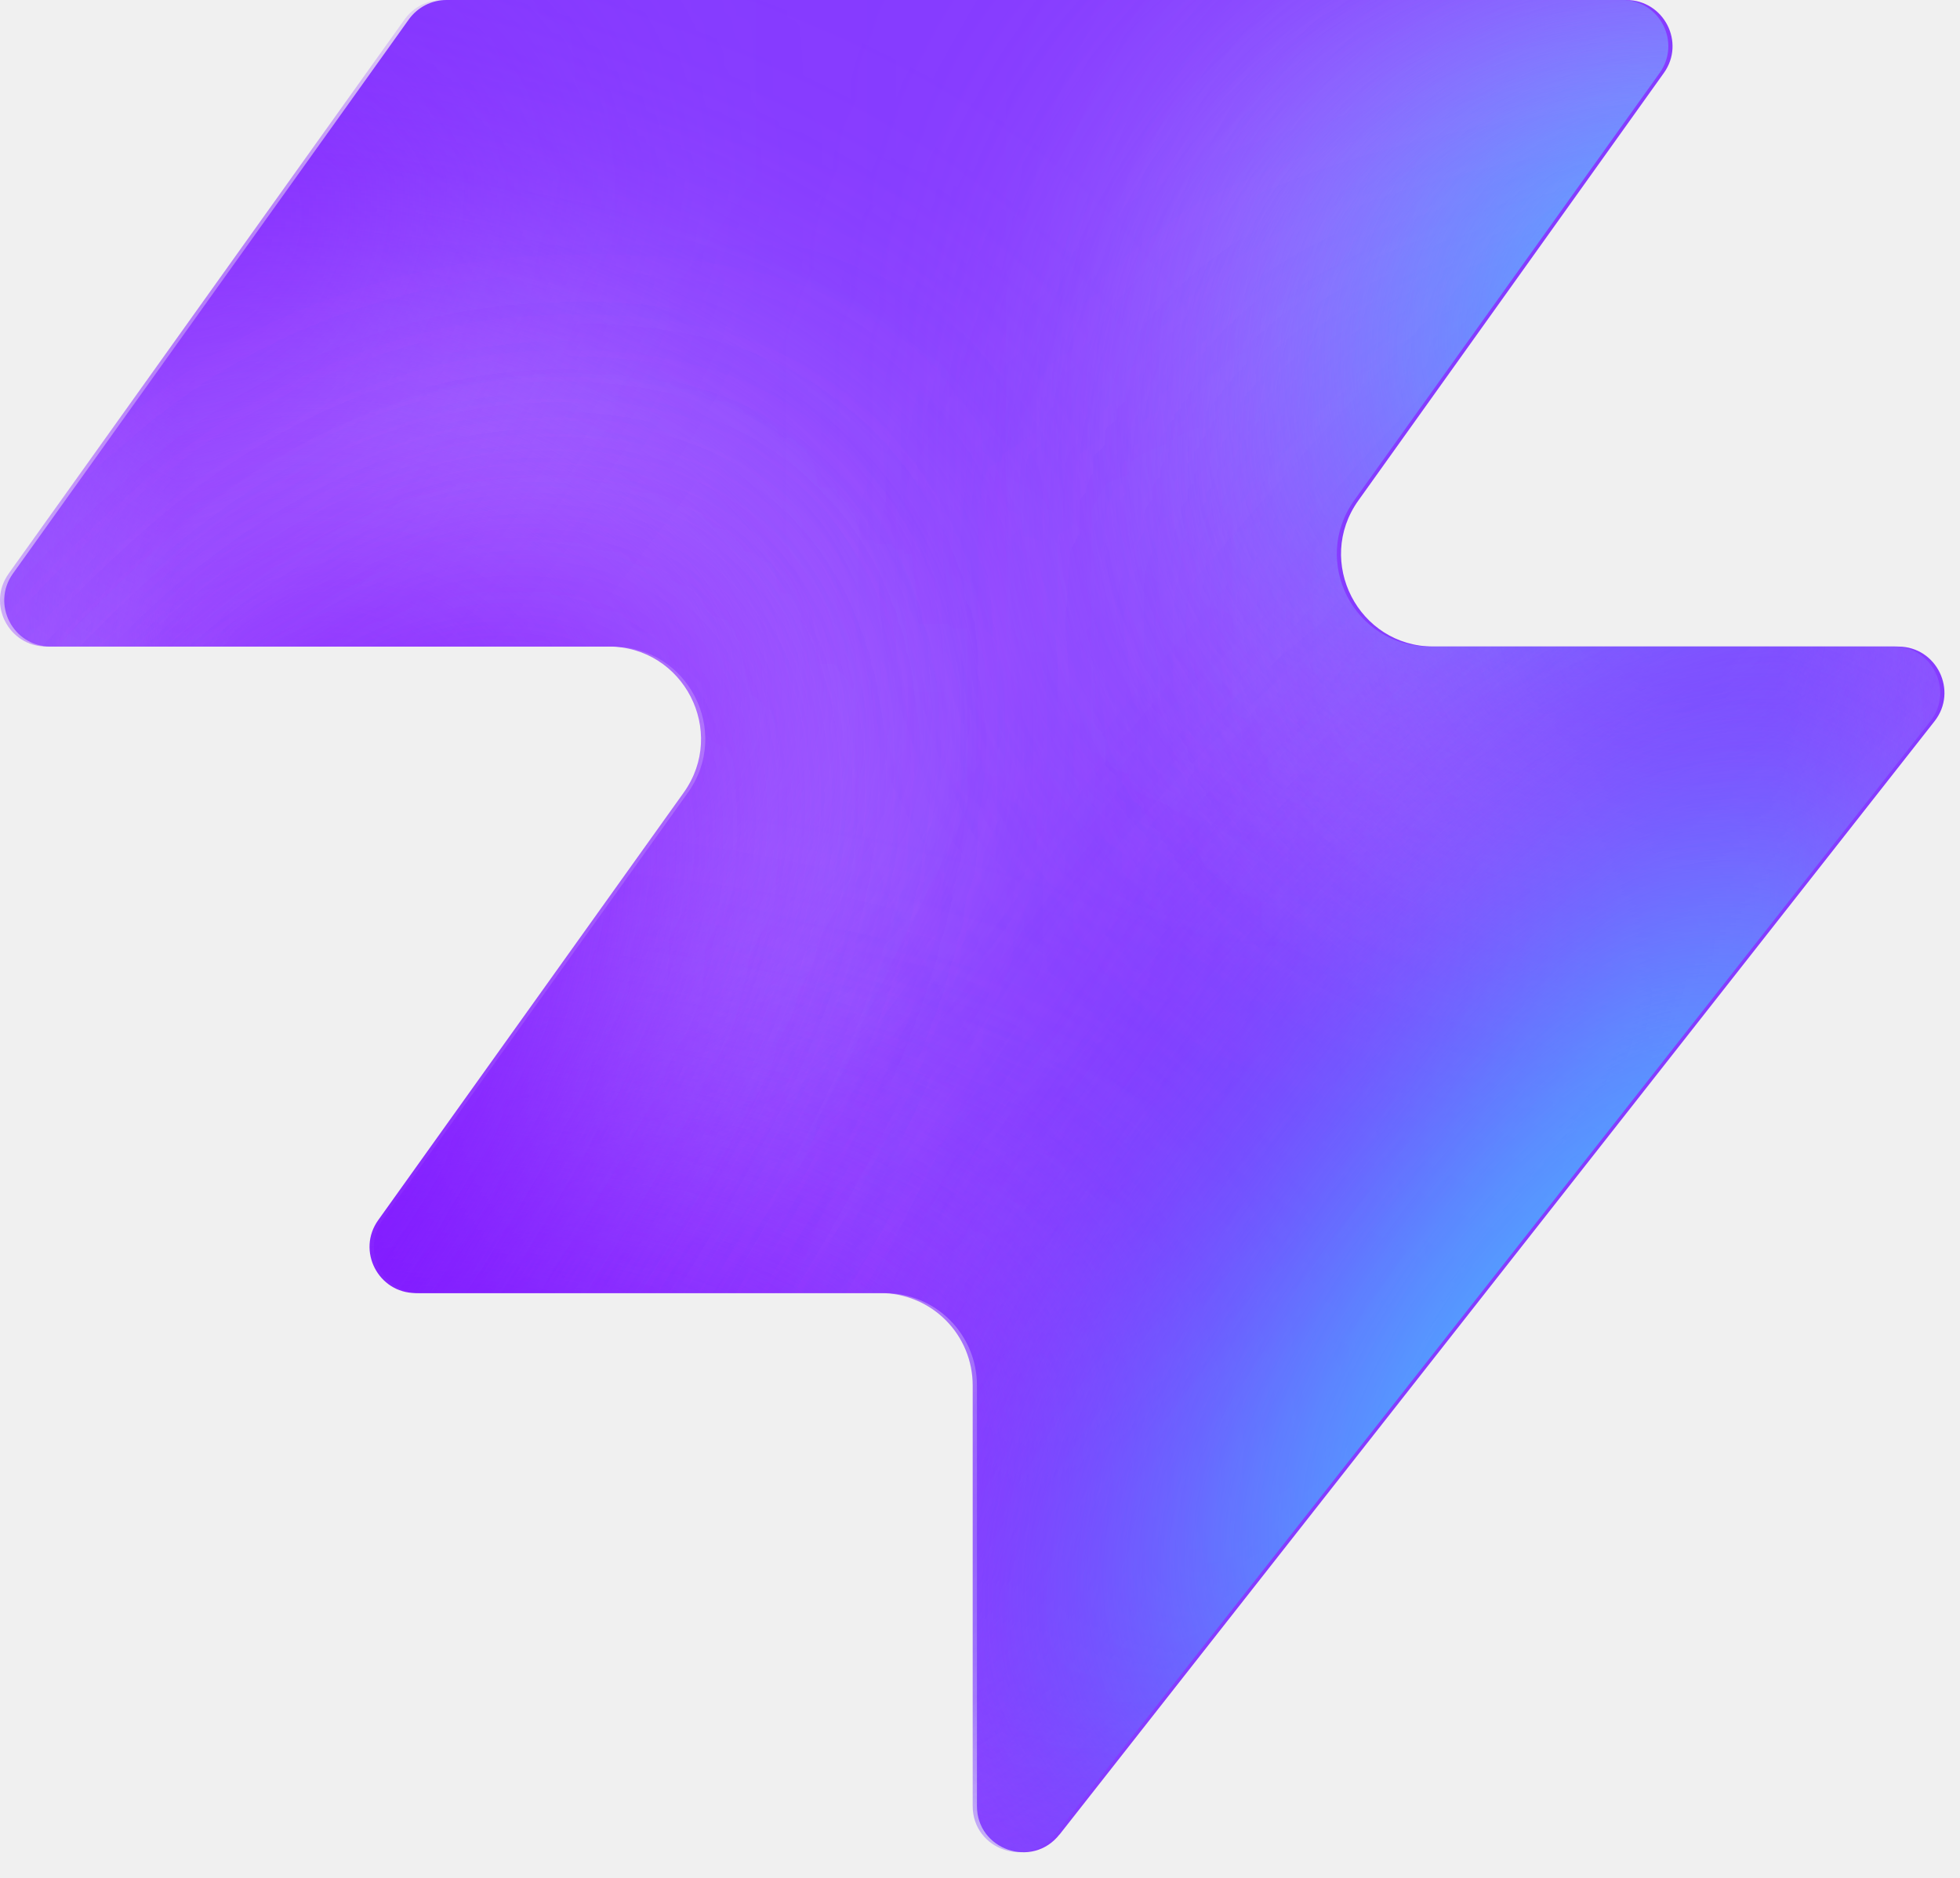
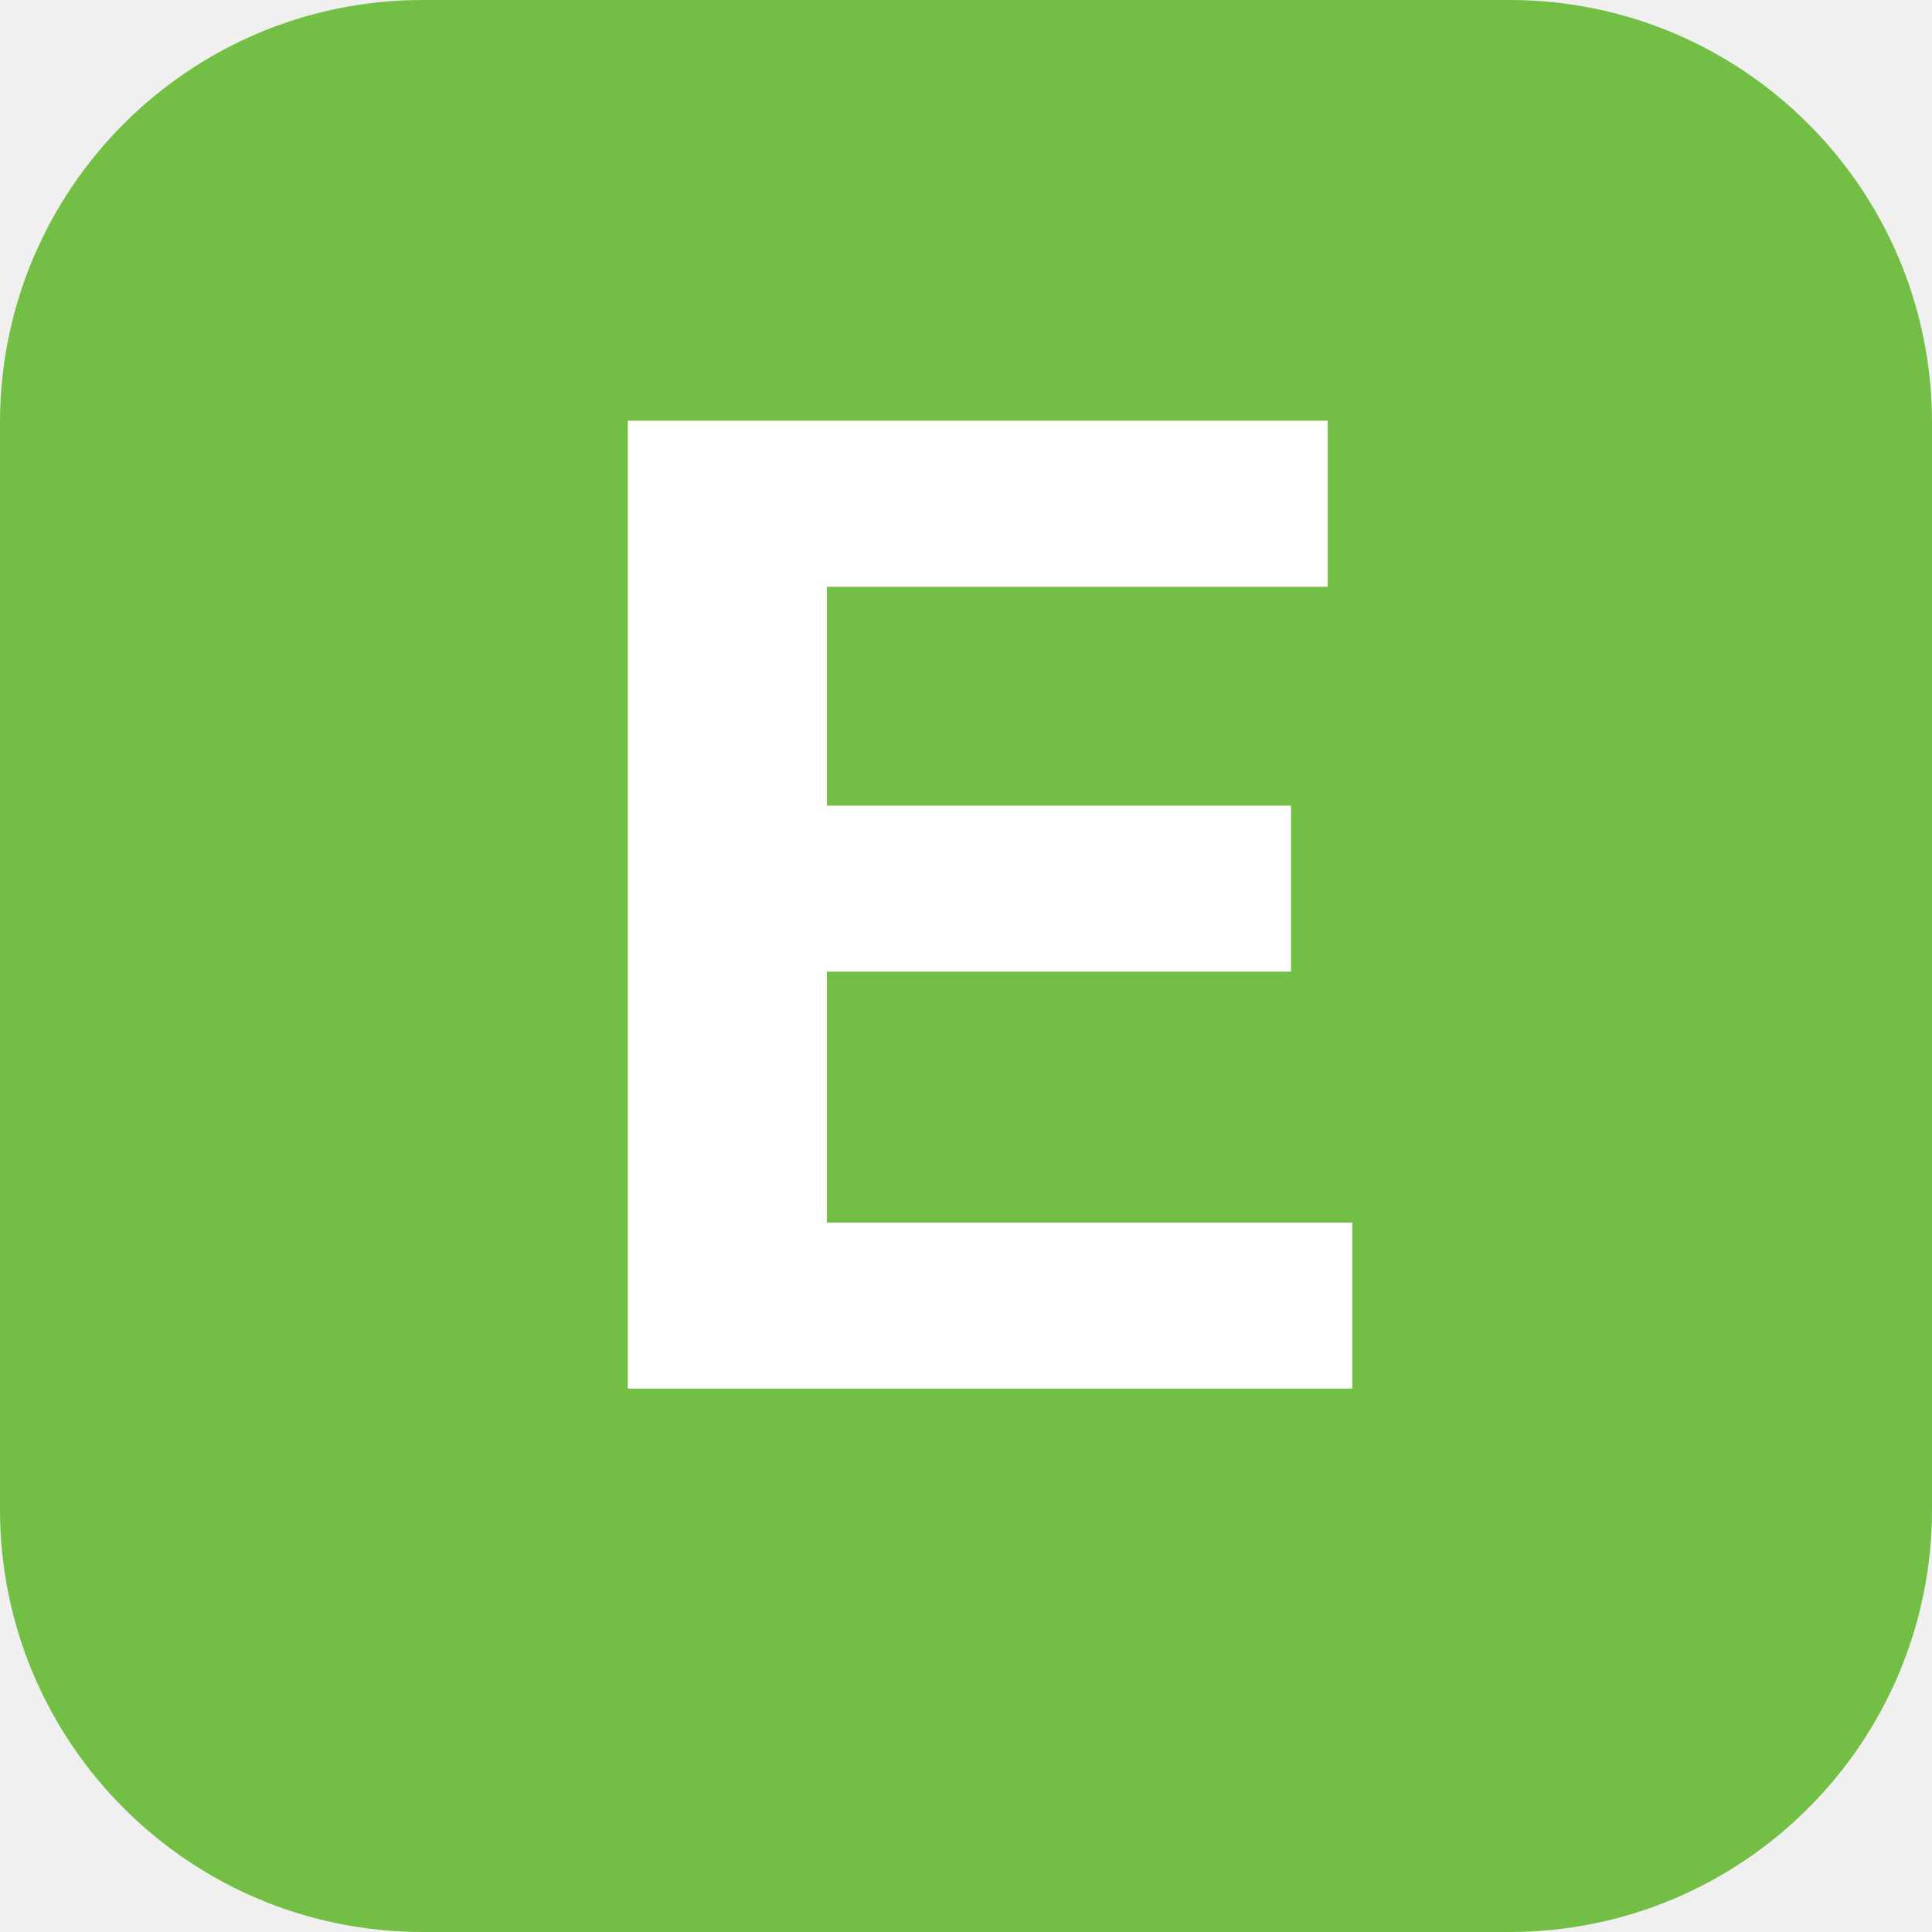
- <svg xmlns="http://www.w3.org/2000/svg" width="48" height="46" fill="none" viewBox="0 0 48 46">
-   <path fill="#863bff" d="M25.946 44.938c-.664.845-2.021.375-2.021-.698V33.937a2.26 2.26 0 0 0-2.262-2.262H10.287c-.92 0-1.456-1.04-.92-1.788l7.48-10.471c1.07-1.497 0-3.578-1.842-3.578H1.237c-.92 0-1.456-1.04-.92-1.788L10.013.474c.214-.297.556-.474.92-.474h28.894c.92 0 1.456 1.04.92 1.788l-7.48 10.471c-1.07 1.498 0 3.579 1.842 3.579h11.377c.943 0 1.473 1.088.89 1.83L25.947 44.94z" style="fill:#863bff;fill:color(display-p3 .525 .23 1);fill-opacity:1" />
-   <mask id="a" width="48" height="46" x="0" y="0" maskUnits="userSpaceOnUse" style="mask-type:alpha">
-     <path fill="#000" d="M25.842 44.938c-.664.844-2.021.375-2.021-.698V33.937a2.26 2.26 0 0 0-2.262-2.262H10.183c-.92 0-1.456-1.04-.92-1.788l7.48-10.471c1.07-1.498 0-3.579-1.842-3.579H1.133c-.92 0-1.456-1.04-.92-1.787L9.91.473c.214-.297.556-.474.92-.474h28.894c.92 0 1.456 1.04.92 1.788l-7.48 10.471c-1.07 1.498 0 3.578 1.842 3.578h11.377c.943 0 1.473 1.088.89 1.832L25.843 44.94z" style="fill:#000;fill-opacity:1" />
-   </mask>
-   <g mask="url(#a)">
-     <g filter="url(#b)">
-       <ellipse cx="5.508" cy="14.704" fill="#ede6ff" rx="5.508" ry="14.704" style="fill:#ede6ff;fill:color(display-p3 .927 .903 1);fill-opacity:1" transform="matrix(.00324 1 1 -.00324 -4.47 31.516)" />
-     </g>
-     <g filter="url(#c)">
-       <ellipse cx="10.399" cy="29.851" fill="#ede6ff" rx="10.399" ry="29.851" style="fill:#ede6ff;fill:color(display-p3 .927 .903 1);fill-opacity:1" transform="matrix(.00324 1 1 -.00324 -39.328 7.883)" />
-     </g>
-     <g filter="url(#d)">
-       <ellipse cx="5.508" cy="30.487" fill="#7e14ff" rx="5.508" ry="30.487" style="fill:#7e14ff;fill:color(display-p3 .492 .077 1);fill-opacity:1" transform="rotate(89.814 -25.913 -14.639)scale(1 -1)" />
-     </g>
-     <g filter="url(#e)">
-       <ellipse cx="5.508" cy="30.599" fill="#7e14ff" rx="5.508" ry="30.599" style="fill:#7e14ff;fill:color(display-p3 .492 .077 1);fill-opacity:1" transform="rotate(89.814 -32.644 -3.334)scale(1 -1)" />
-     </g>
-     <g filter="url(#f)">
-       <ellipse cx="5.508" cy="30.599" fill="#7e14ff" rx="5.508" ry="30.599" style="fill:#7e14ff;fill:color(display-p3 .492 .077 1);fill-opacity:1" transform="matrix(.00324 1 1 -.00324 -34.34 30.47)" />
-     </g>
-     <g filter="url(#g)">
-       <ellipse cx="14.072" cy="22.078" fill="#ede6ff" rx="14.072" ry="22.078" style="fill:#ede6ff;fill:color(display-p3 .927 .903 1);fill-opacity:1" transform="rotate(93.35 24.506 48.493)scale(-1 1)" />
-     </g>
-     <g filter="url(#h)">
-       <ellipse cx="3.47" cy="21.501" fill="#7e14ff" rx="3.47" ry="21.501" style="fill:#7e14ff;fill:color(display-p3 .492 .077 1);fill-opacity:1" transform="rotate(89.009 28.708 47.59)scale(-1 1)" />
-     </g>
-     <g filter="url(#i)">
-       <ellipse cx="3.47" cy="21.501" fill="#7e14ff" rx="3.47" ry="21.501" style="fill:#7e14ff;fill:color(display-p3 .492 .077 1);fill-opacity:1" transform="rotate(89.009 28.708 47.59)scale(-1 1)" />
-     </g>
-     <g filter="url(#j)">
-       <ellipse cx=".387" cy="8.972" fill="#7e14ff" rx="4.407" ry="29.108" style="fill:#7e14ff;fill:color(display-p3 .492 .077 1);fill-opacity:1" transform="rotate(39.51 .387 8.972)" />
-     </g>
-     <g filter="url(#k)">
-       <ellipse cx="47.523" cy="-6.092" fill="#7e14ff" rx="4.407" ry="29.108" style="fill:#7e14ff;fill:color(display-p3 .492 .077 1);fill-opacity:1" transform="rotate(37.892 47.523 -6.092)" />
-     </g>
-     <g filter="url(#l)">
-       <ellipse cx="41.412" cy="6.333" fill="#47bfff" rx="5.971" ry="9.665" style="fill:#47bfff;fill:color(display-p3 .28 .748 1);fill-opacity:1" transform="rotate(37.892 41.412 6.333)" />
-     </g>
-     <g filter="url(#m)">
-       <ellipse cx="-1.879" cy="38.332" fill="#7e14ff" rx="4.407" ry="29.108" style="fill:#7e14ff;fill:color(display-p3 .492 .077 1);fill-opacity:1" transform="rotate(37.892 -1.88 38.332)" />
-     </g>
-     <g filter="url(#n)">
-       <ellipse cx="-1.879" cy="38.332" fill="#7e14ff" rx="4.407" ry="29.108" style="fill:#7e14ff;fill:color(display-p3 .492 .077 1);fill-opacity:1" transform="rotate(37.892 -1.88 38.332)" />
-     </g>
-     <g filter="url(#o)">
-       <ellipse cx="35.651" cy="29.907" fill="#7e14ff" rx="4.407" ry="29.108" style="fill:#7e14ff;fill:color(display-p3 .492 .077 1);fill-opacity:1" transform="rotate(37.892 35.651 29.907)" />
-     </g>
-     <g filter="url(#p)">
-       <ellipse cx="38.418" cy="32.4" fill="#47bfff" rx="5.971" ry="15.297" style="fill:#47bfff;fill:color(display-p3 .28 .748 1);fill-opacity:1" transform="rotate(37.892 38.418 32.4)" />
-     </g>
-   </g>
-   <defs>
-     <filter id="b" width="60.045" height="41.654" x="-19.77" y="16.149" color-interpolation-filters="sRGB" filterUnits="userSpaceOnUse">
-       <feFlood flood-opacity="0" result="BackgroundImageFix" />
-       <feBlend in="SourceGraphic" in2="BackgroundImageFix" result="shape" />
-       <feGaussianBlur result="effect1_foregroundBlur_2002_17158" stdDeviation="7.659" />
-     </filter>
-     <filter id="c" width="90.34" height="51.437" x="-54.613" y="-7.533" color-interpolation-filters="sRGB" filterUnits="userSpaceOnUse">
-       <feFlood flood-opacity="0" result="BackgroundImageFix" />
-       <feBlend in="SourceGraphic" in2="BackgroundImageFix" result="shape" />
-       <feGaussianBlur result="effect1_foregroundBlur_2002_17158" stdDeviation="7.659" />
-     </filter>
-     <filter id="d" width="79.355" height="29.4" x="-49.64" y="2.03" color-interpolation-filters="sRGB" filterUnits="userSpaceOnUse">
-       <feFlood flood-opacity="0" result="BackgroundImageFix" />
-       <feBlend in="SourceGraphic" in2="BackgroundImageFix" result="shape" />
-       <feGaussianBlur result="effect1_foregroundBlur_2002_17158" stdDeviation="4.596" />
-     </filter>
-     <filter id="e" width="79.579" height="29.4" x="-45.045" y="20.029" color-interpolation-filters="sRGB" filterUnits="userSpaceOnUse">
-       <feFlood flood-opacity="0" result="BackgroundImageFix" />
-       <feBlend in="SourceGraphic" in2="BackgroundImageFix" result="shape" />
-       <feGaussianBlur result="effect1_foregroundBlur_2002_17158" stdDeviation="4.596" />
-     </filter>
-     <filter id="f" width="79.579" height="29.4" x="-43.513" y="21.178" color-interpolation-filters="sRGB" filterUnits="userSpaceOnUse">
-       <feFlood flood-opacity="0" result="BackgroundImageFix" />
-       <feBlend in="SourceGraphic" in2="BackgroundImageFix" result="shape" />
-       <feGaussianBlur result="effect1_foregroundBlur_2002_17158" stdDeviation="4.596" />
-     </filter>
-     <filter id="g" width="74.749" height="58.852" x="15.756" y="-17.901" color-interpolation-filters="sRGB" filterUnits="userSpaceOnUse">
-       <feFlood flood-opacity="0" result="BackgroundImageFix" />
-       <feBlend in="SourceGraphic" in2="BackgroundImageFix" result="shape" />
-       <feGaussianBlur result="effect1_foregroundBlur_2002_17158" stdDeviation="7.659" />
-     </filter>
-     <filter id="h" width="61.377" height="25.362" x="23.548" y="2.284" color-interpolation-filters="sRGB" filterUnits="userSpaceOnUse">
-       <feFlood flood-opacity="0" result="BackgroundImageFix" />
-       <feBlend in="SourceGraphic" in2="BackgroundImageFix" result="shape" />
-       <feGaussianBlur result="effect1_foregroundBlur_2002_17158" stdDeviation="4.596" />
-     </filter>
-     <filter id="i" width="61.377" height="25.362" x="23.548" y="2.284" color-interpolation-filters="sRGB" filterUnits="userSpaceOnUse">
-       <feFlood flood-opacity="0" result="BackgroundImageFix" />
-       <feBlend in="SourceGraphic" in2="BackgroundImageFix" result="shape" />
-       <feGaussianBlur result="effect1_foregroundBlur_2002_17158" stdDeviation="4.596" />
-     </filter>
-     <filter id="j" width="56.045" height="63.649" x="-27.636" y="-22.853" color-interpolation-filters="sRGB" filterUnits="userSpaceOnUse">
-       <feFlood flood-opacity="0" result="BackgroundImageFix" />
-       <feBlend in="SourceGraphic" in2="BackgroundImageFix" result="shape" />
-       <feGaussianBlur result="effect1_foregroundBlur_2002_17158" stdDeviation="4.596" />
-     </filter>
-     <filter id="k" width="54.814" height="64.646" x="20.116" y="-38.415" color-interpolation-filters="sRGB" filterUnits="userSpaceOnUse">
-       <feFlood flood-opacity="0" result="BackgroundImageFix" />
-       <feBlend in="SourceGraphic" in2="BackgroundImageFix" result="shape" />
-       <feGaussianBlur result="effect1_foregroundBlur_2002_17158" stdDeviation="4.596" />
-     </filter>
-     <filter id="l" width="33.541" height="35.313" x="24.641" y="-11.323" color-interpolation-filters="sRGB" filterUnits="userSpaceOnUse">
-       <feFlood flood-opacity="0" result="BackgroundImageFix" />
-       <feBlend in="SourceGraphic" in2="BackgroundImageFix" result="shape" />
-       <feGaussianBlur result="effect1_foregroundBlur_2002_17158" stdDeviation="4.596" />
-     </filter>
-     <filter id="m" width="54.814" height="64.646" x="-29.286" y="6.009" color-interpolation-filters="sRGB" filterUnits="userSpaceOnUse">
-       <feFlood flood-opacity="0" result="BackgroundImageFix" />
-       <feBlend in="SourceGraphic" in2="BackgroundImageFix" result="shape" />
-       <feGaussianBlur result="effect1_foregroundBlur_2002_17158" stdDeviation="4.596" />
-     </filter>
-     <filter id="n" width="54.814" height="64.646" x="-29.286" y="6.009" color-interpolation-filters="sRGB" filterUnits="userSpaceOnUse">
-       <feFlood flood-opacity="0" result="BackgroundImageFix" />
-       <feBlend in="SourceGraphic" in2="BackgroundImageFix" result="shape" />
-       <feGaussianBlur result="effect1_foregroundBlur_2002_17158" stdDeviation="4.596" />
-     </filter>
-     <filter id="o" width="54.814" height="64.646" x="8.244" y="-2.416" color-interpolation-filters="sRGB" filterUnits="userSpaceOnUse">
-       <feFlood flood-opacity="0" result="BackgroundImageFix" />
-       <feBlend in="SourceGraphic" in2="BackgroundImageFix" result="shape" />
-       <feGaussianBlur result="effect1_foregroundBlur_2002_17158" stdDeviation="4.596" />
-     </filter>
-     <filter id="p" width="39.409" height="43.623" x="18.713" y="10.588" color-interpolation-filters="sRGB" filterUnits="userSpaceOnUse">
-       <feFlood flood-opacity="0" result="BackgroundImageFix" />
-       <feBlend in="SourceGraphic" in2="BackgroundImageFix" result="shape" />
-       <feGaussianBlur result="effect1_foregroundBlur_2002_17158" stdDeviation="4.596" />
-     </filter>
-   </defs>
+ <svg xmlns="http://www.w3.org/2000/svg" viewBox="0 0 32 32">
+   <rect width="32" height="32" rx="7" fill="#73BE44" />
+   <text x="16" y="23" font-family="-apple-system,BlinkMacSystemFont,'Segoe UI',Helvetica,Arial,sans-serif" font-size="22" font-weight="800" fill="#fff" text-anchor="middle">E</text>
</svg>
